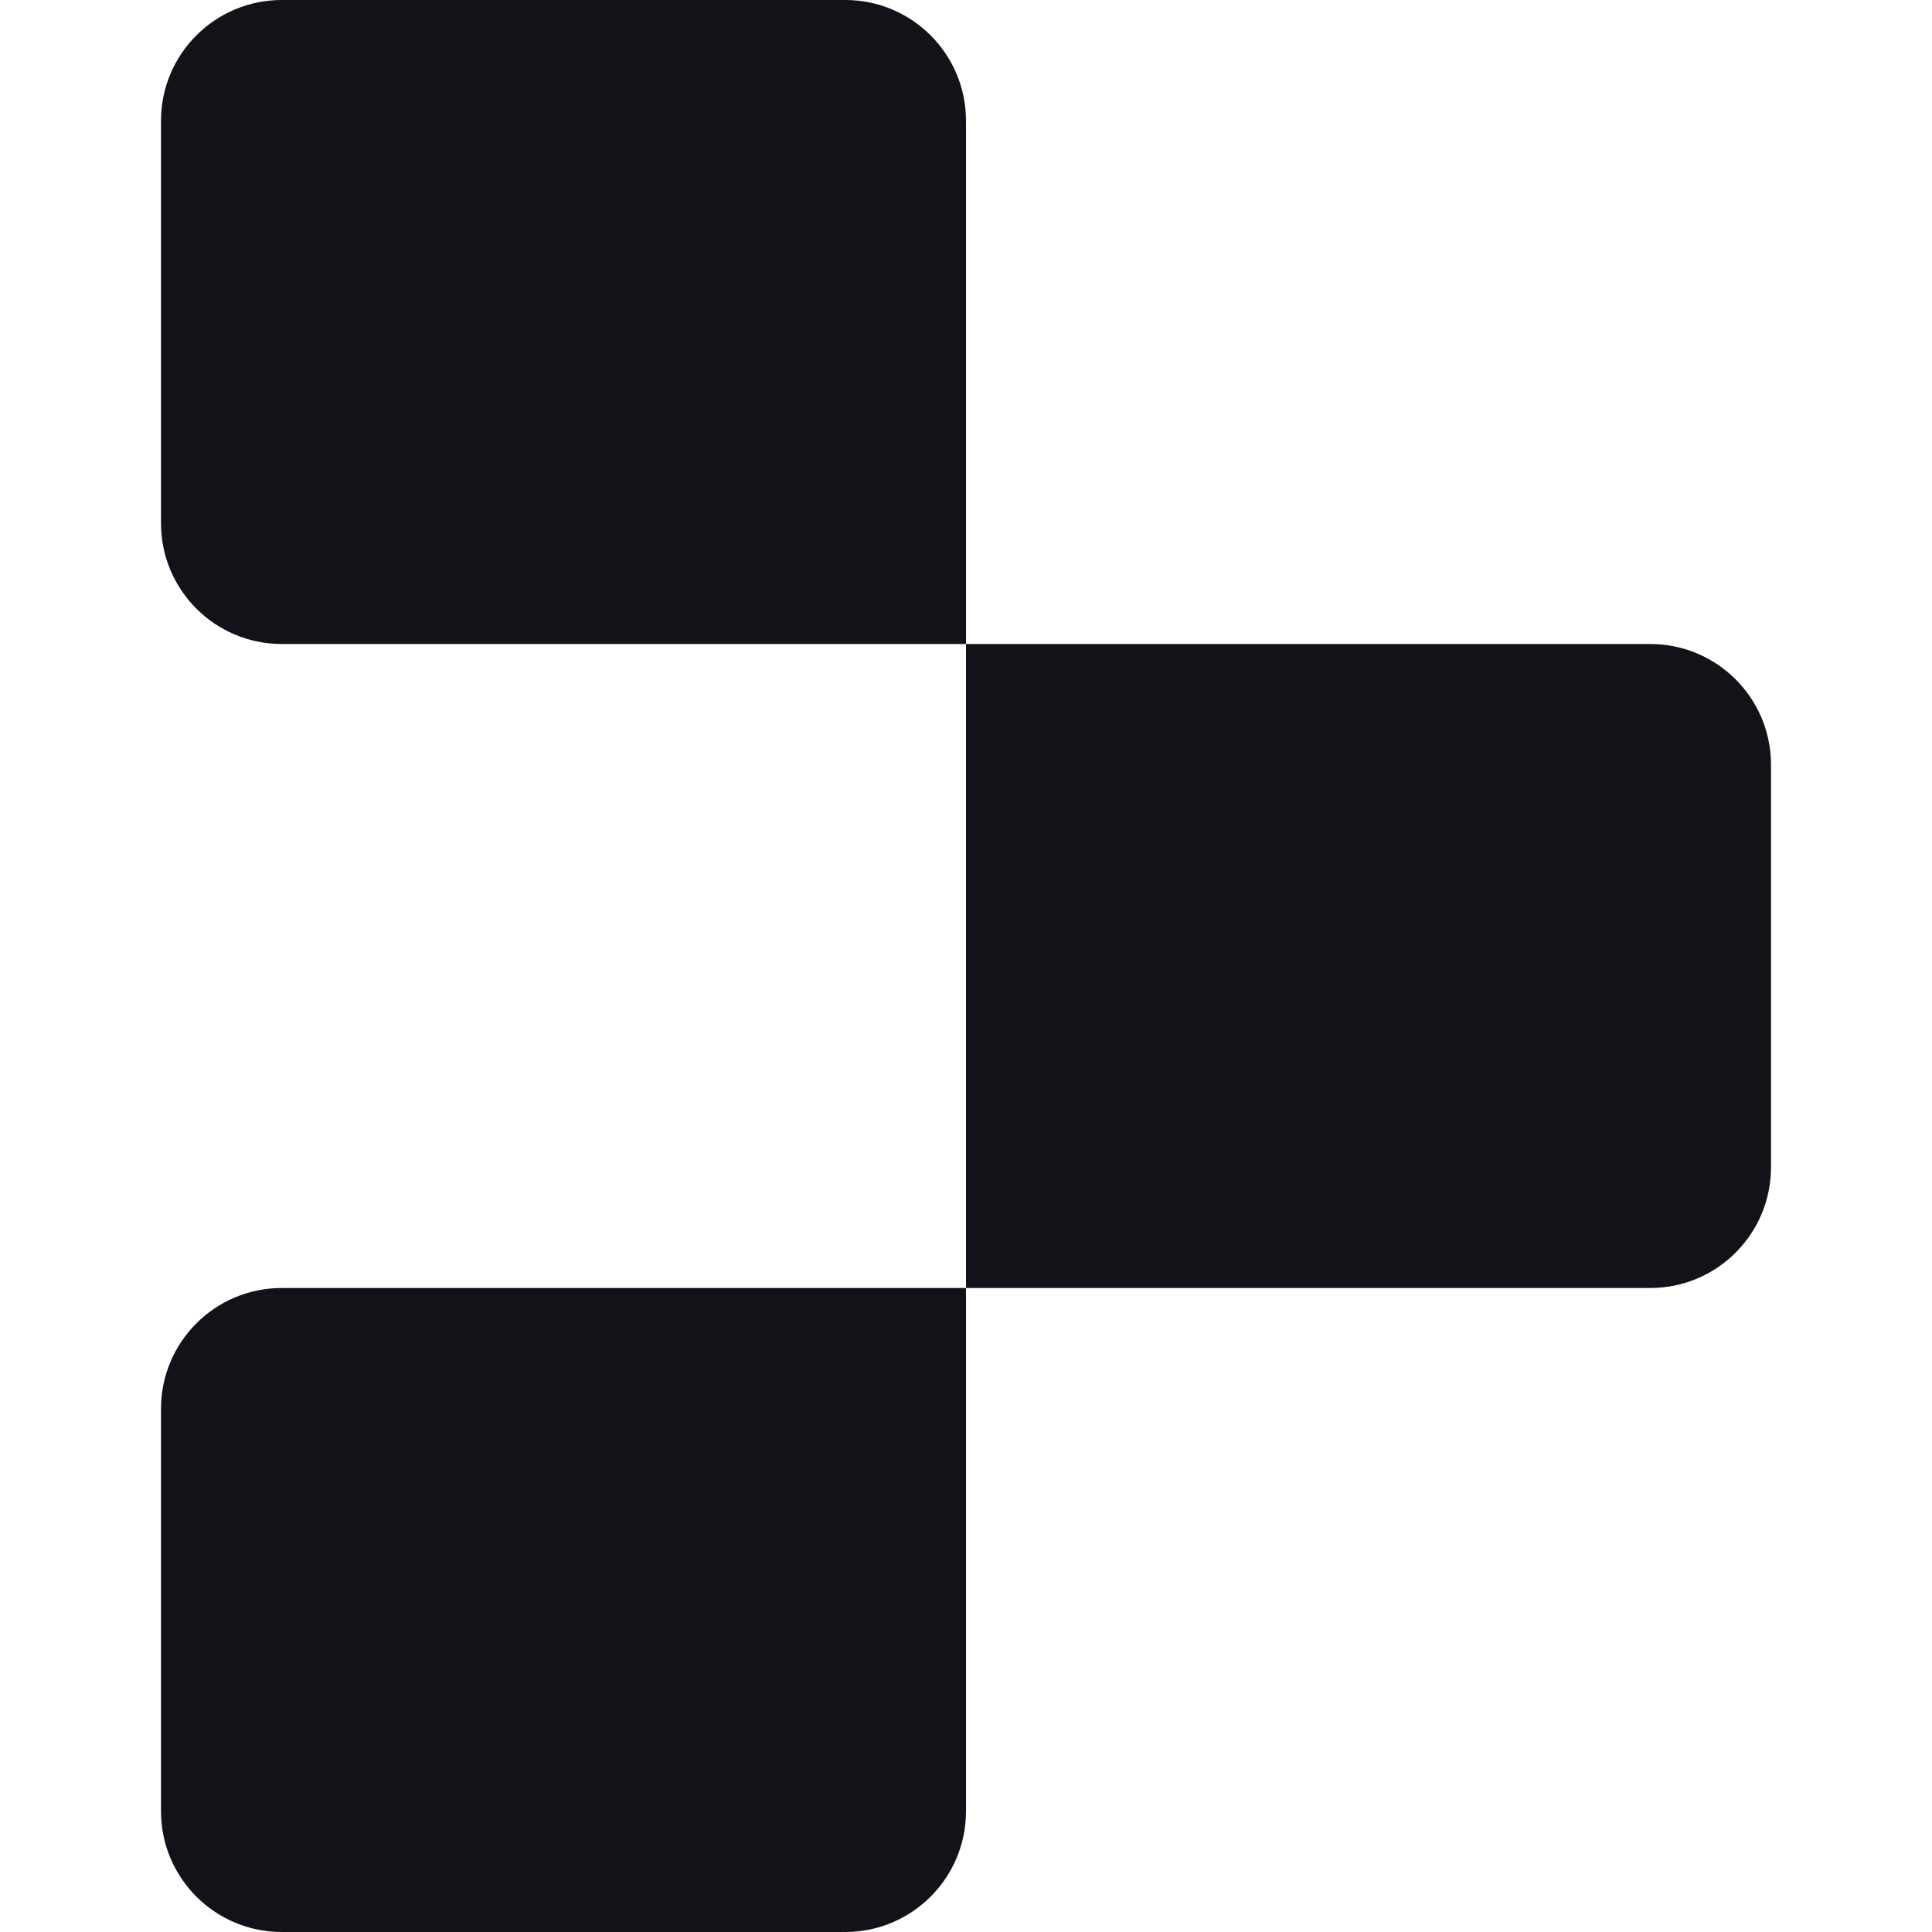
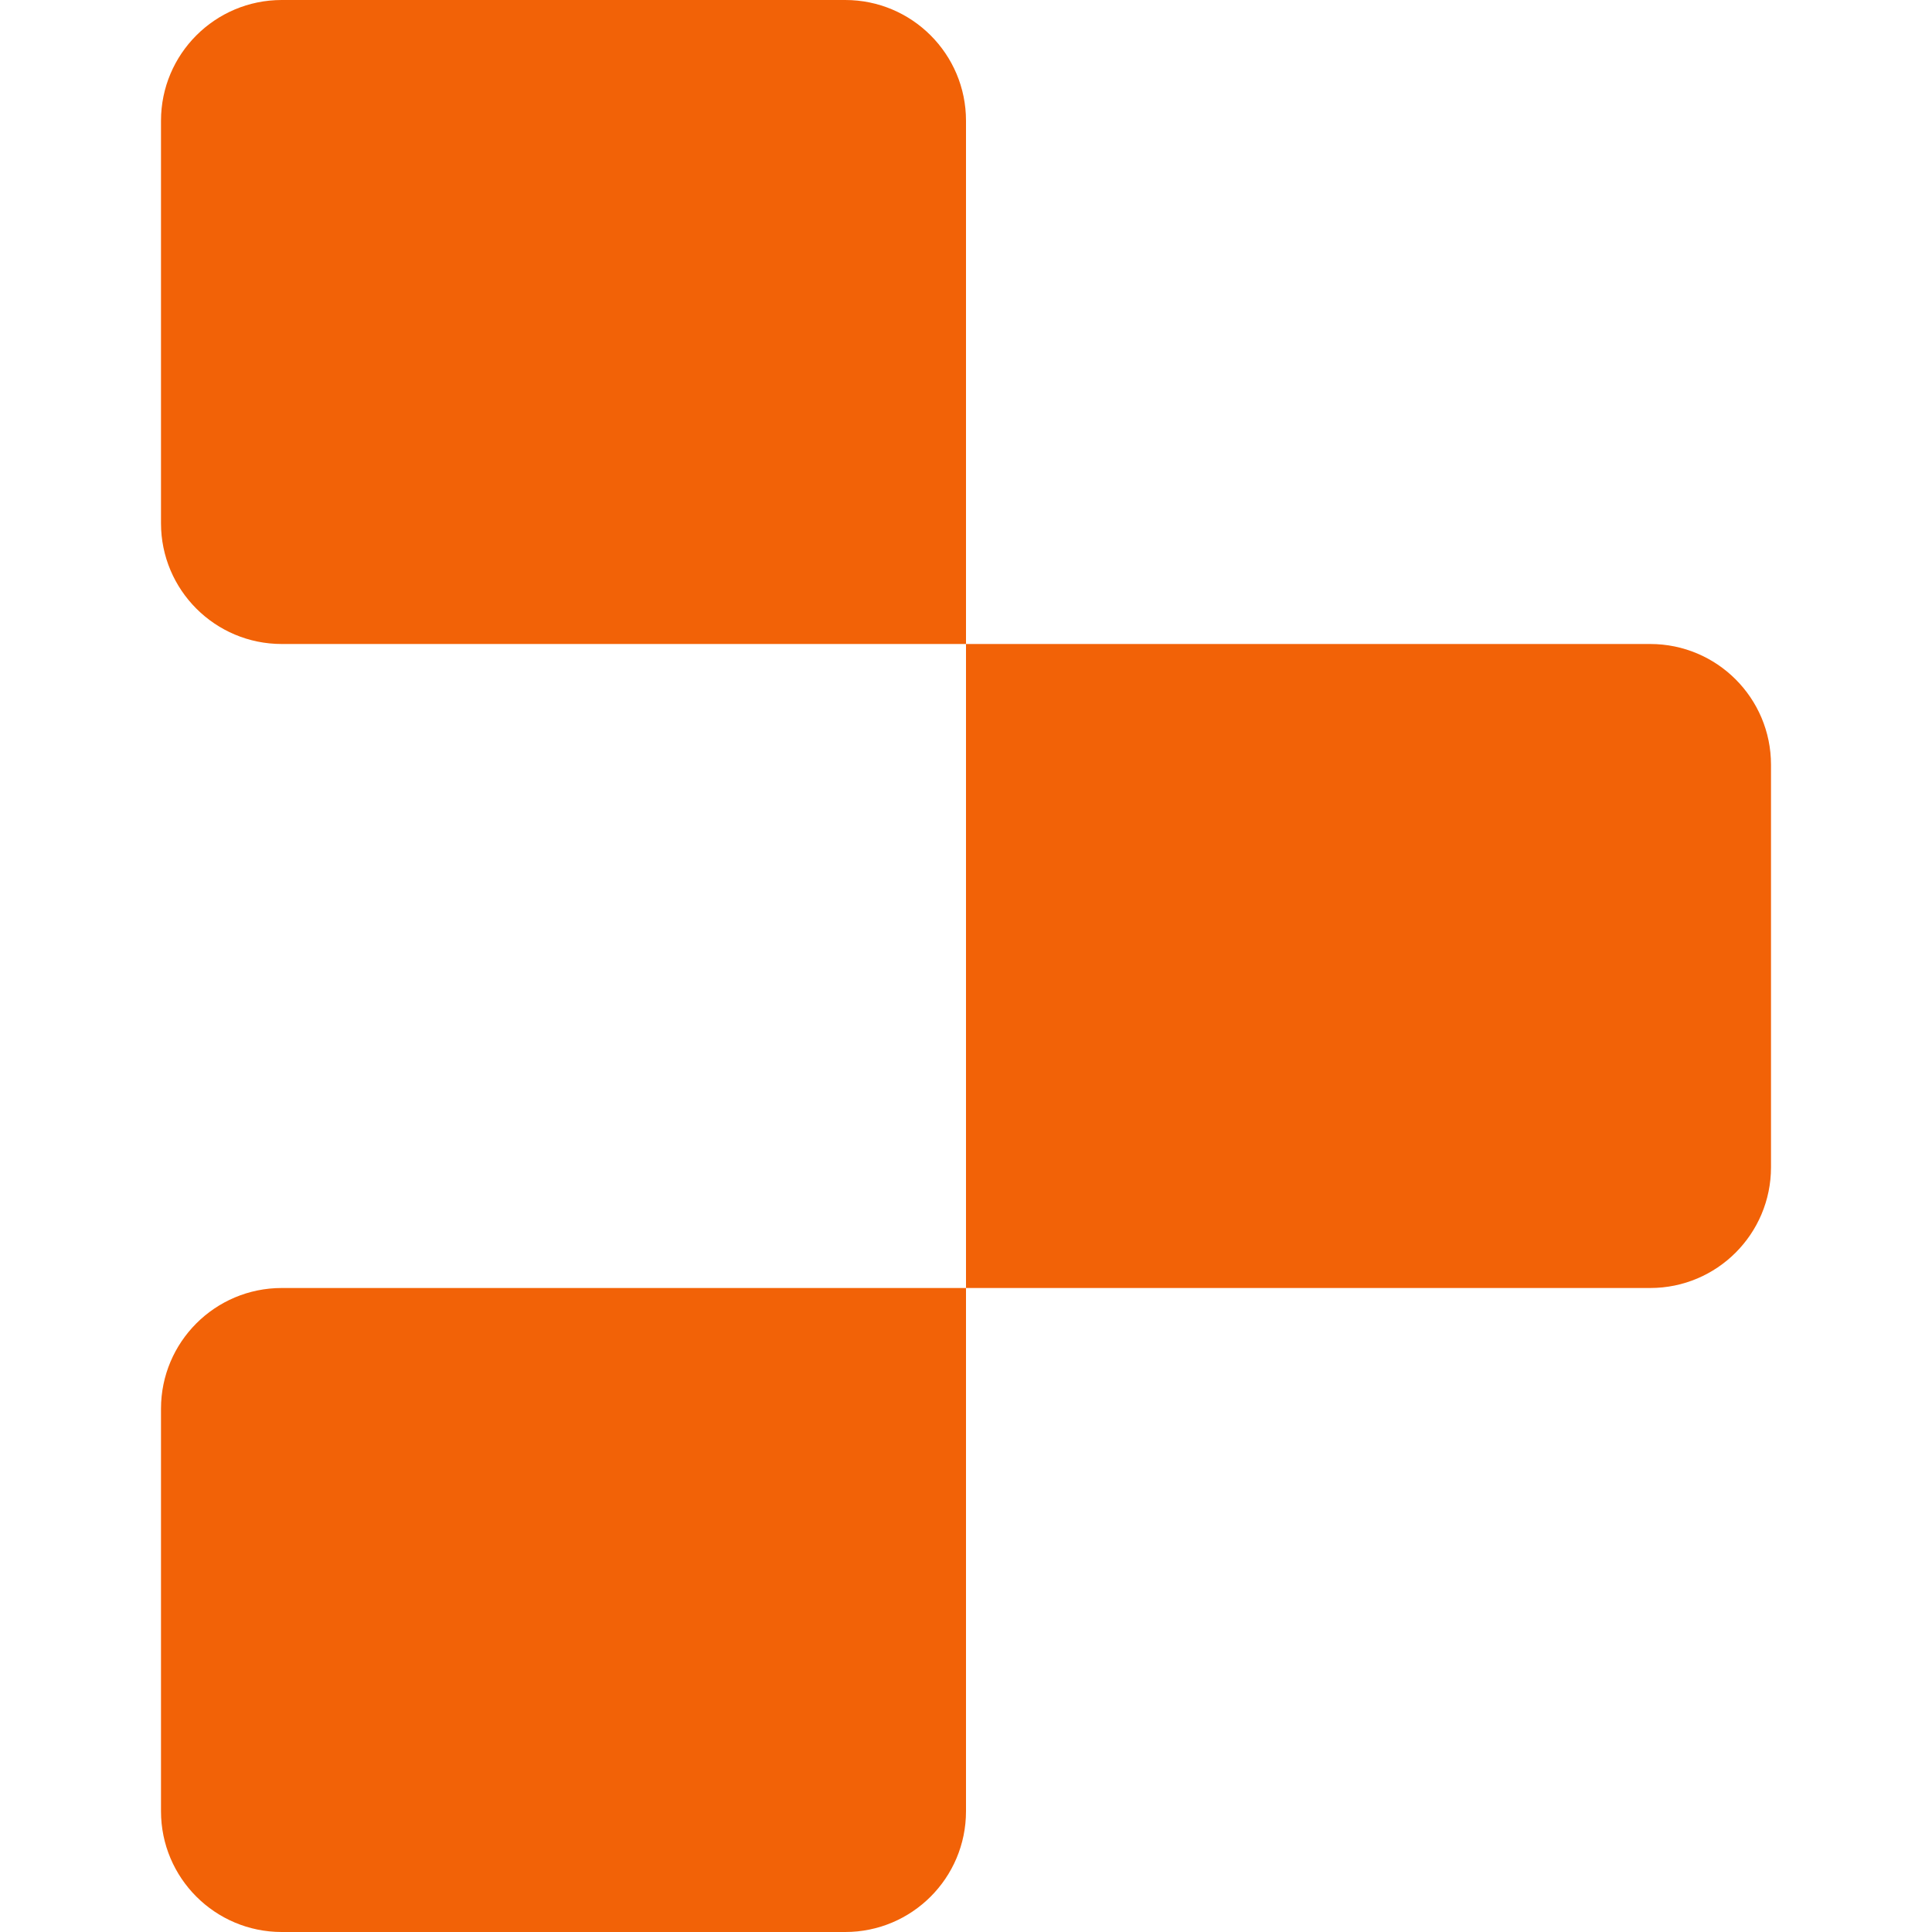
- <svg xmlns="http://www.w3.org/2000/svg" fill="#121218" role="img" viewBox="0 0 24 24">
+ <svg xmlns="http://www.w3.org/2000/svg" fill="#F26207" role="img" viewBox="0 0 24 24">
  <path d="M2 1.5A1.5 1.5 0 0 1 3.5 0h7A1.5 1.5 0 0 1 12 1.5V8H3.5A1.5 1.5 0 0 1 2 6.5ZM12 8h8.5A1.5 1.5 0 0 1 22 9.5v5a1.5 1.5 0 0 1-1.5 1.5H12ZM2 17.5A1.5 1.5 0 0 1 3.5 16H12v6.5a1.5 1.5 0 0 1-1.5 1.5h-7A1.5 1.5 0 0 1 2 22.5Z" />
</svg>
